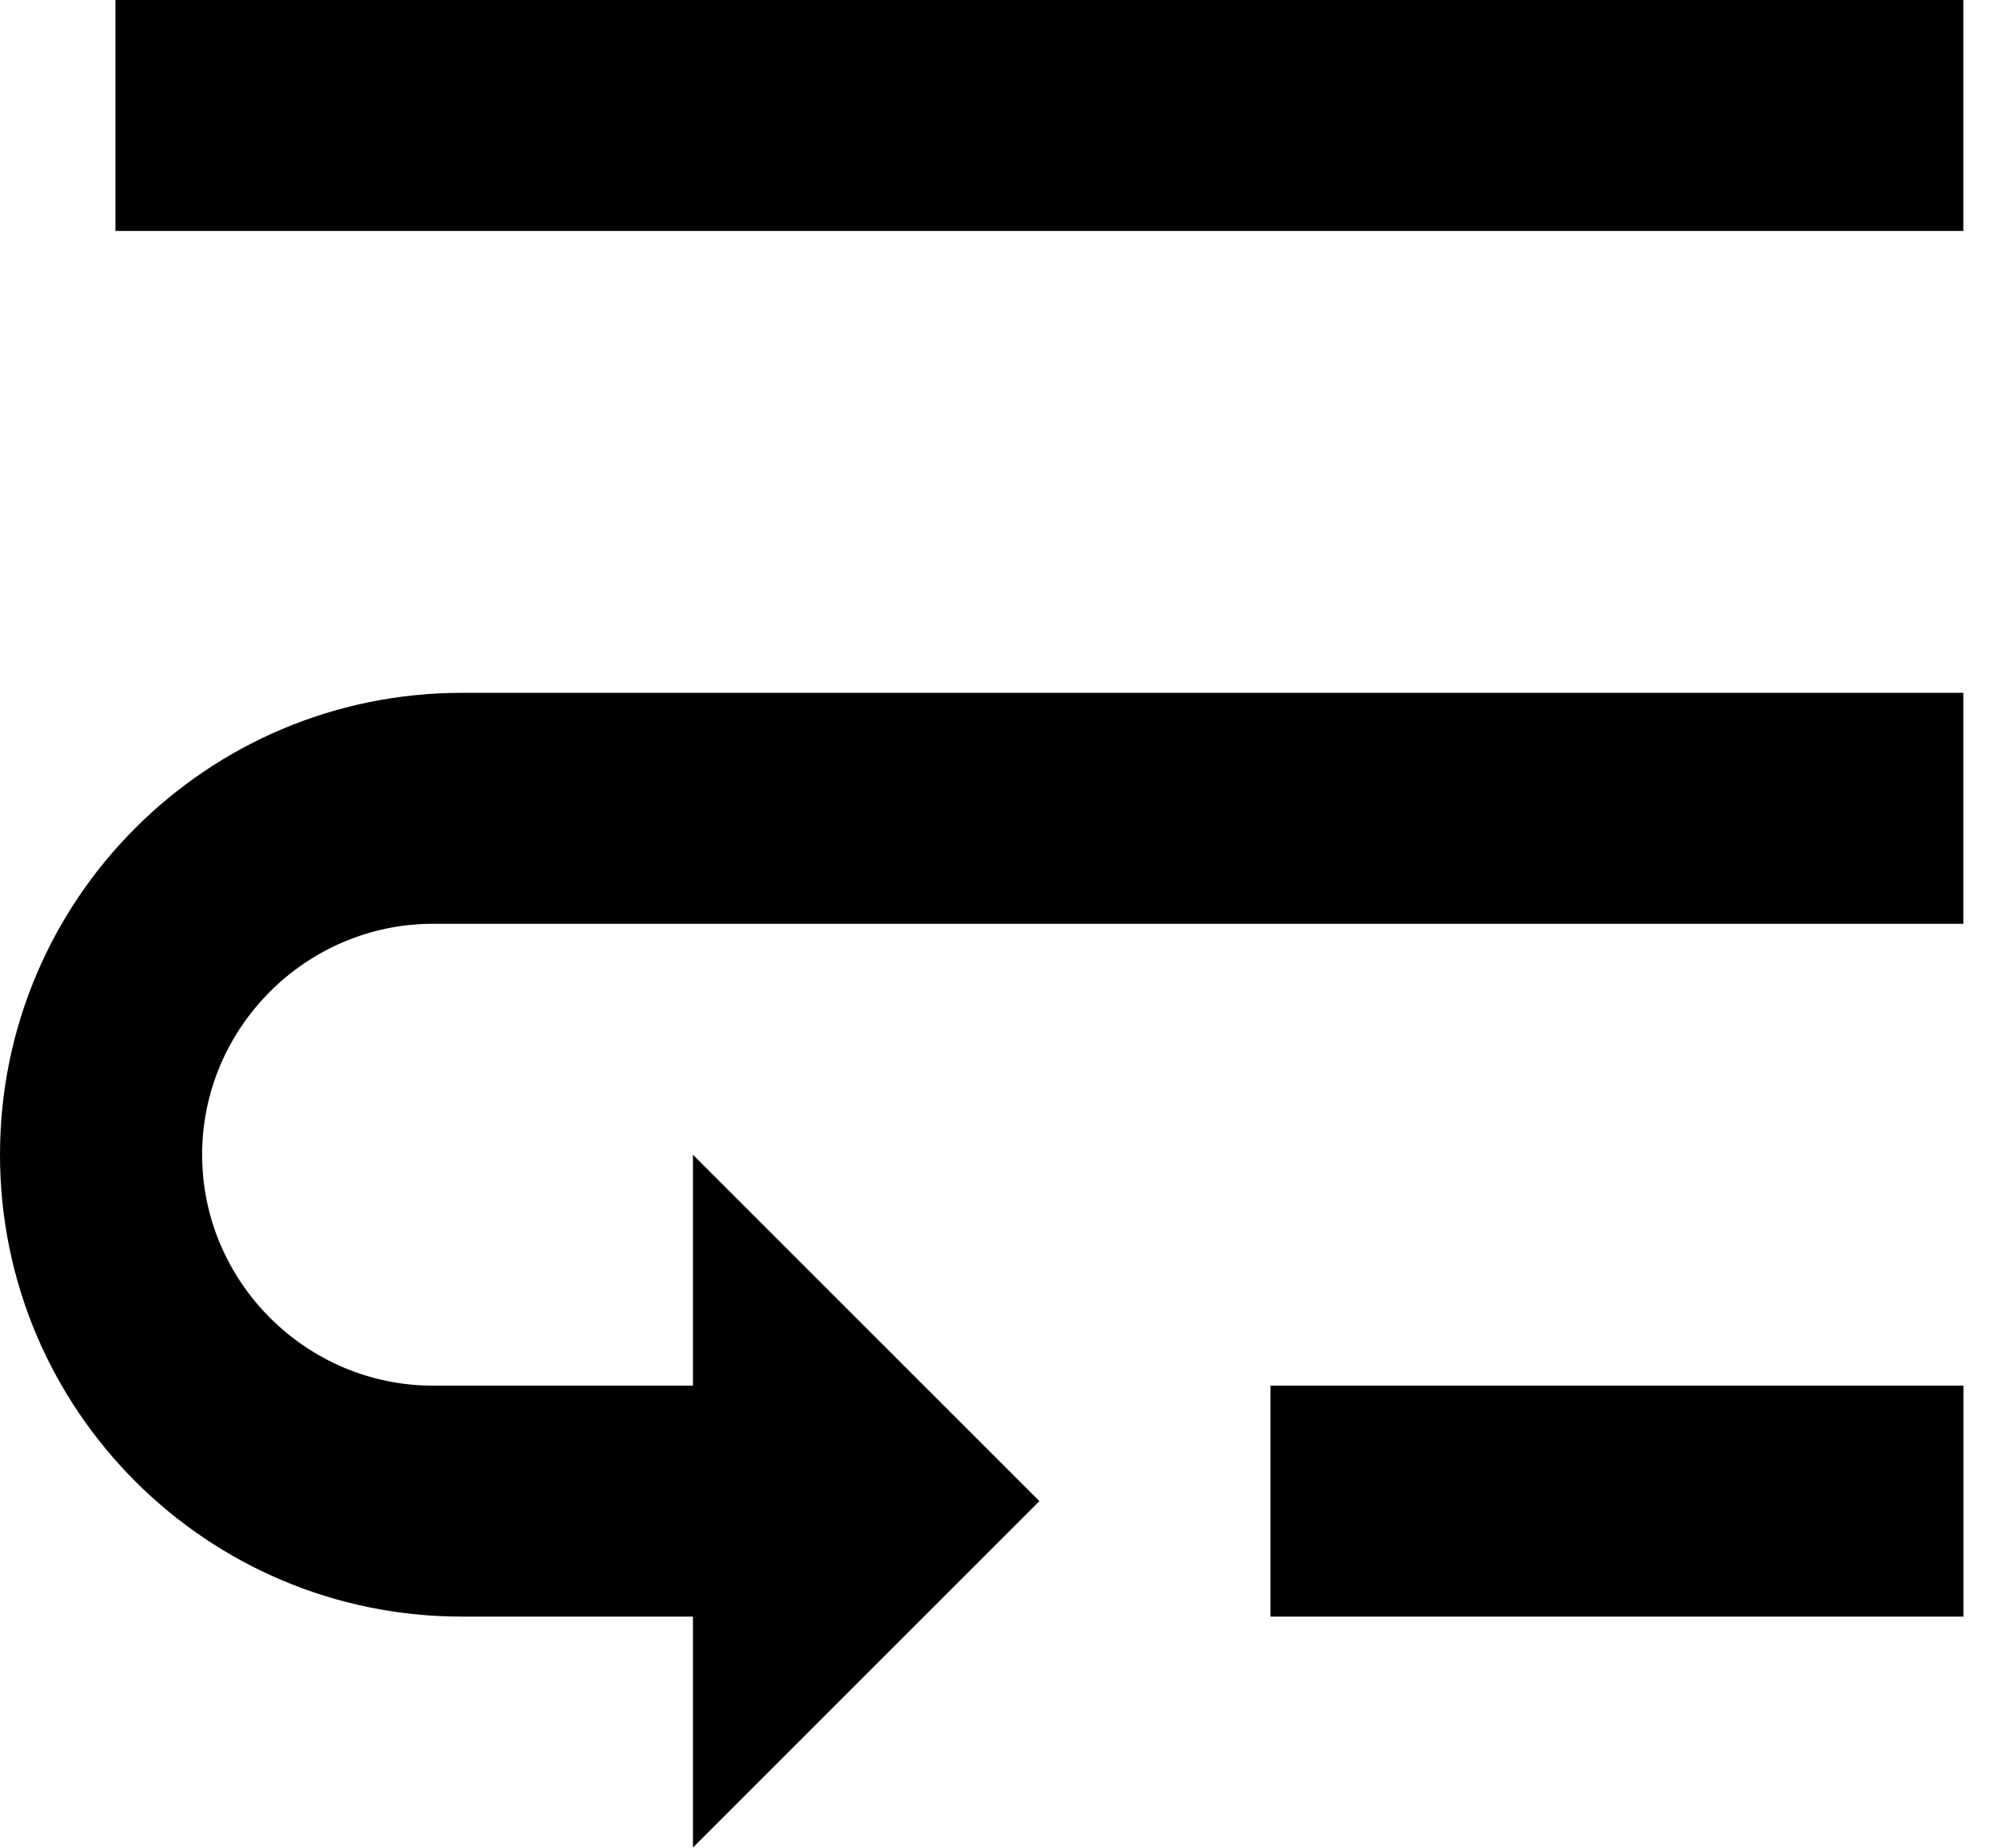
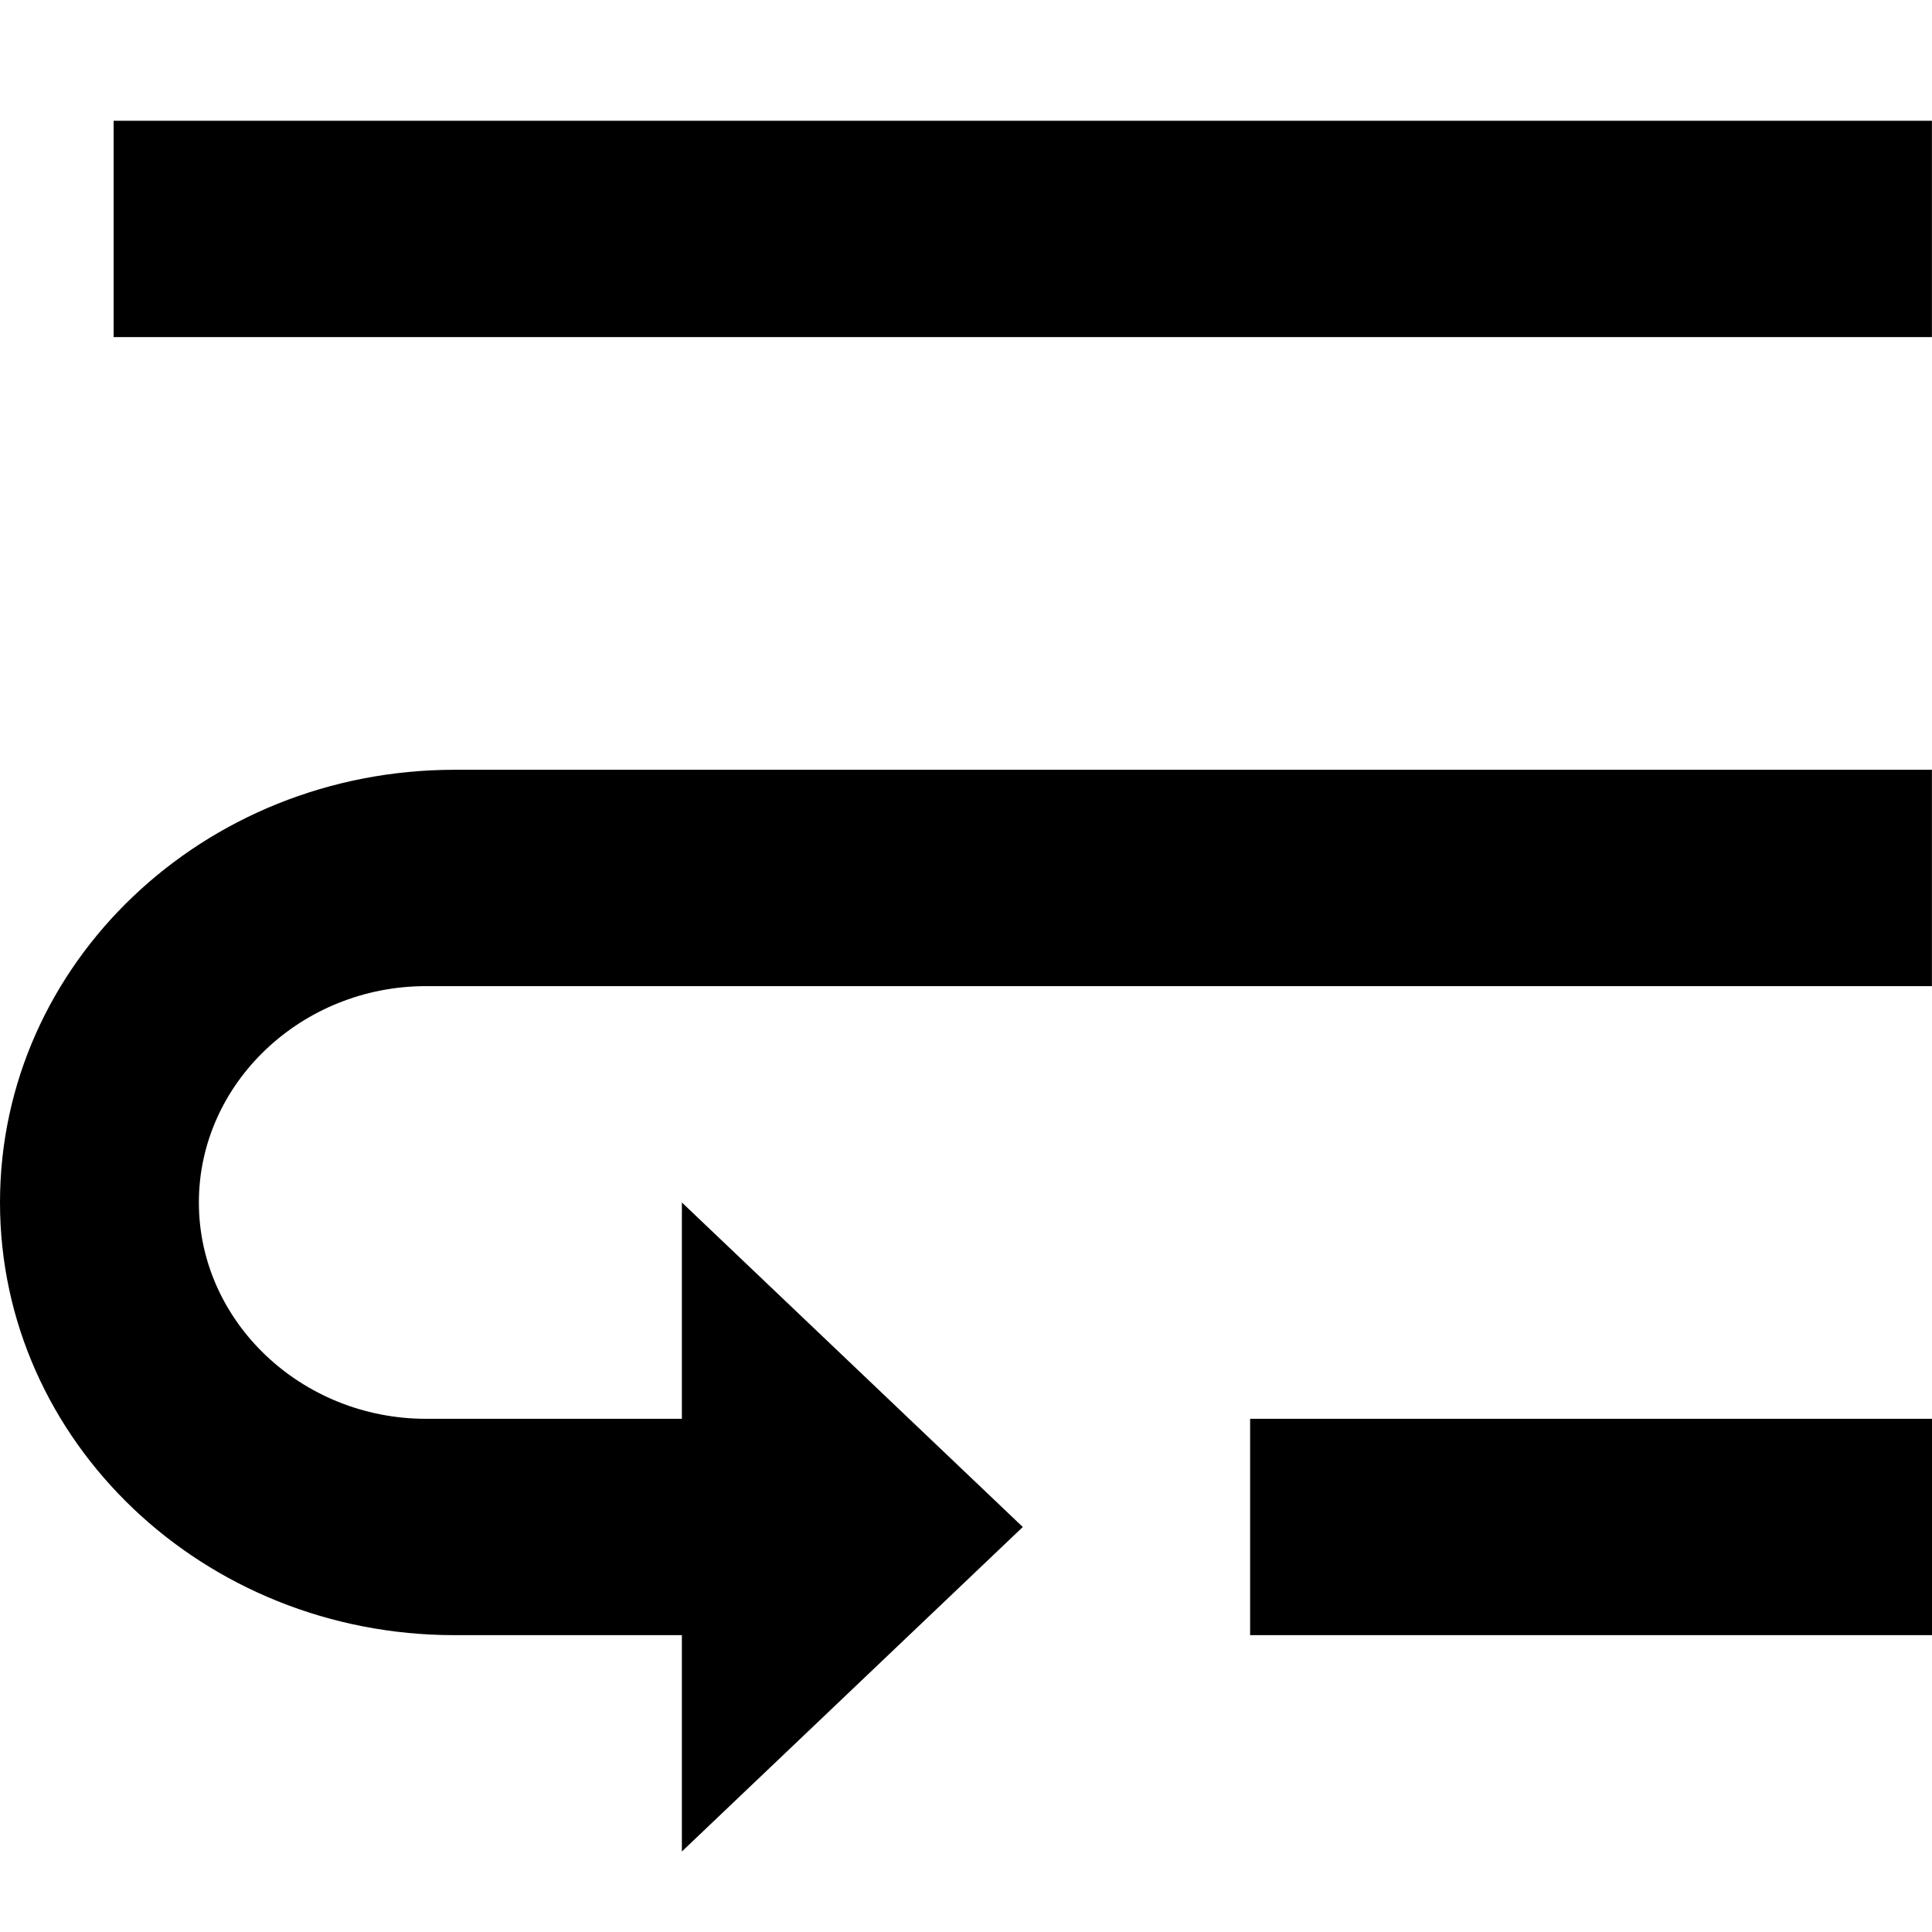
- <svg xmlns="http://www.w3.org/2000/svg" width="28" height="26" viewBox="0 0 28 26" fill="none">
-   <path d="M27.626 19.5H17.876V22.75H27.626V19.5ZM1.625 3.25H27.625V0H1.625V3.25ZM0 16.25C0 19.841 2.909 22.75 6.5 22.75H9.75V26L14.625 21.125L9.75 16.25V19.5H6.094C4.307 19.5 2.844 18.037 2.844 16.25C2.844 14.463 4.307 13 6.094 13H27.625V9.75H6.5C2.909 9.75 0 12.659 0 16.25Z" fill="black" />
+ <svg xmlns="http://www.w3.org/2000/svg" width="48" height="48" viewBox="0 0 48 48" fill="none">
+   <path d="M48 35.25H31.059V40.625H48V35.25ZM2.823 8.375H47.998V3H2.823V8.375ZM0 29.875C0 35.814 5.054 40.625 11.294 40.625H16.941V46L25.411 37.938L16.941 29.875V35.25H10.588C7.483 35.25 4.941 32.831 4.941 29.875C4.941 26.919 7.483 24.5 10.588 24.5H47.998V19.125H11.294C5.054 19.125 0 23.936 0 29.875Z" fill="black" />
</svg>
